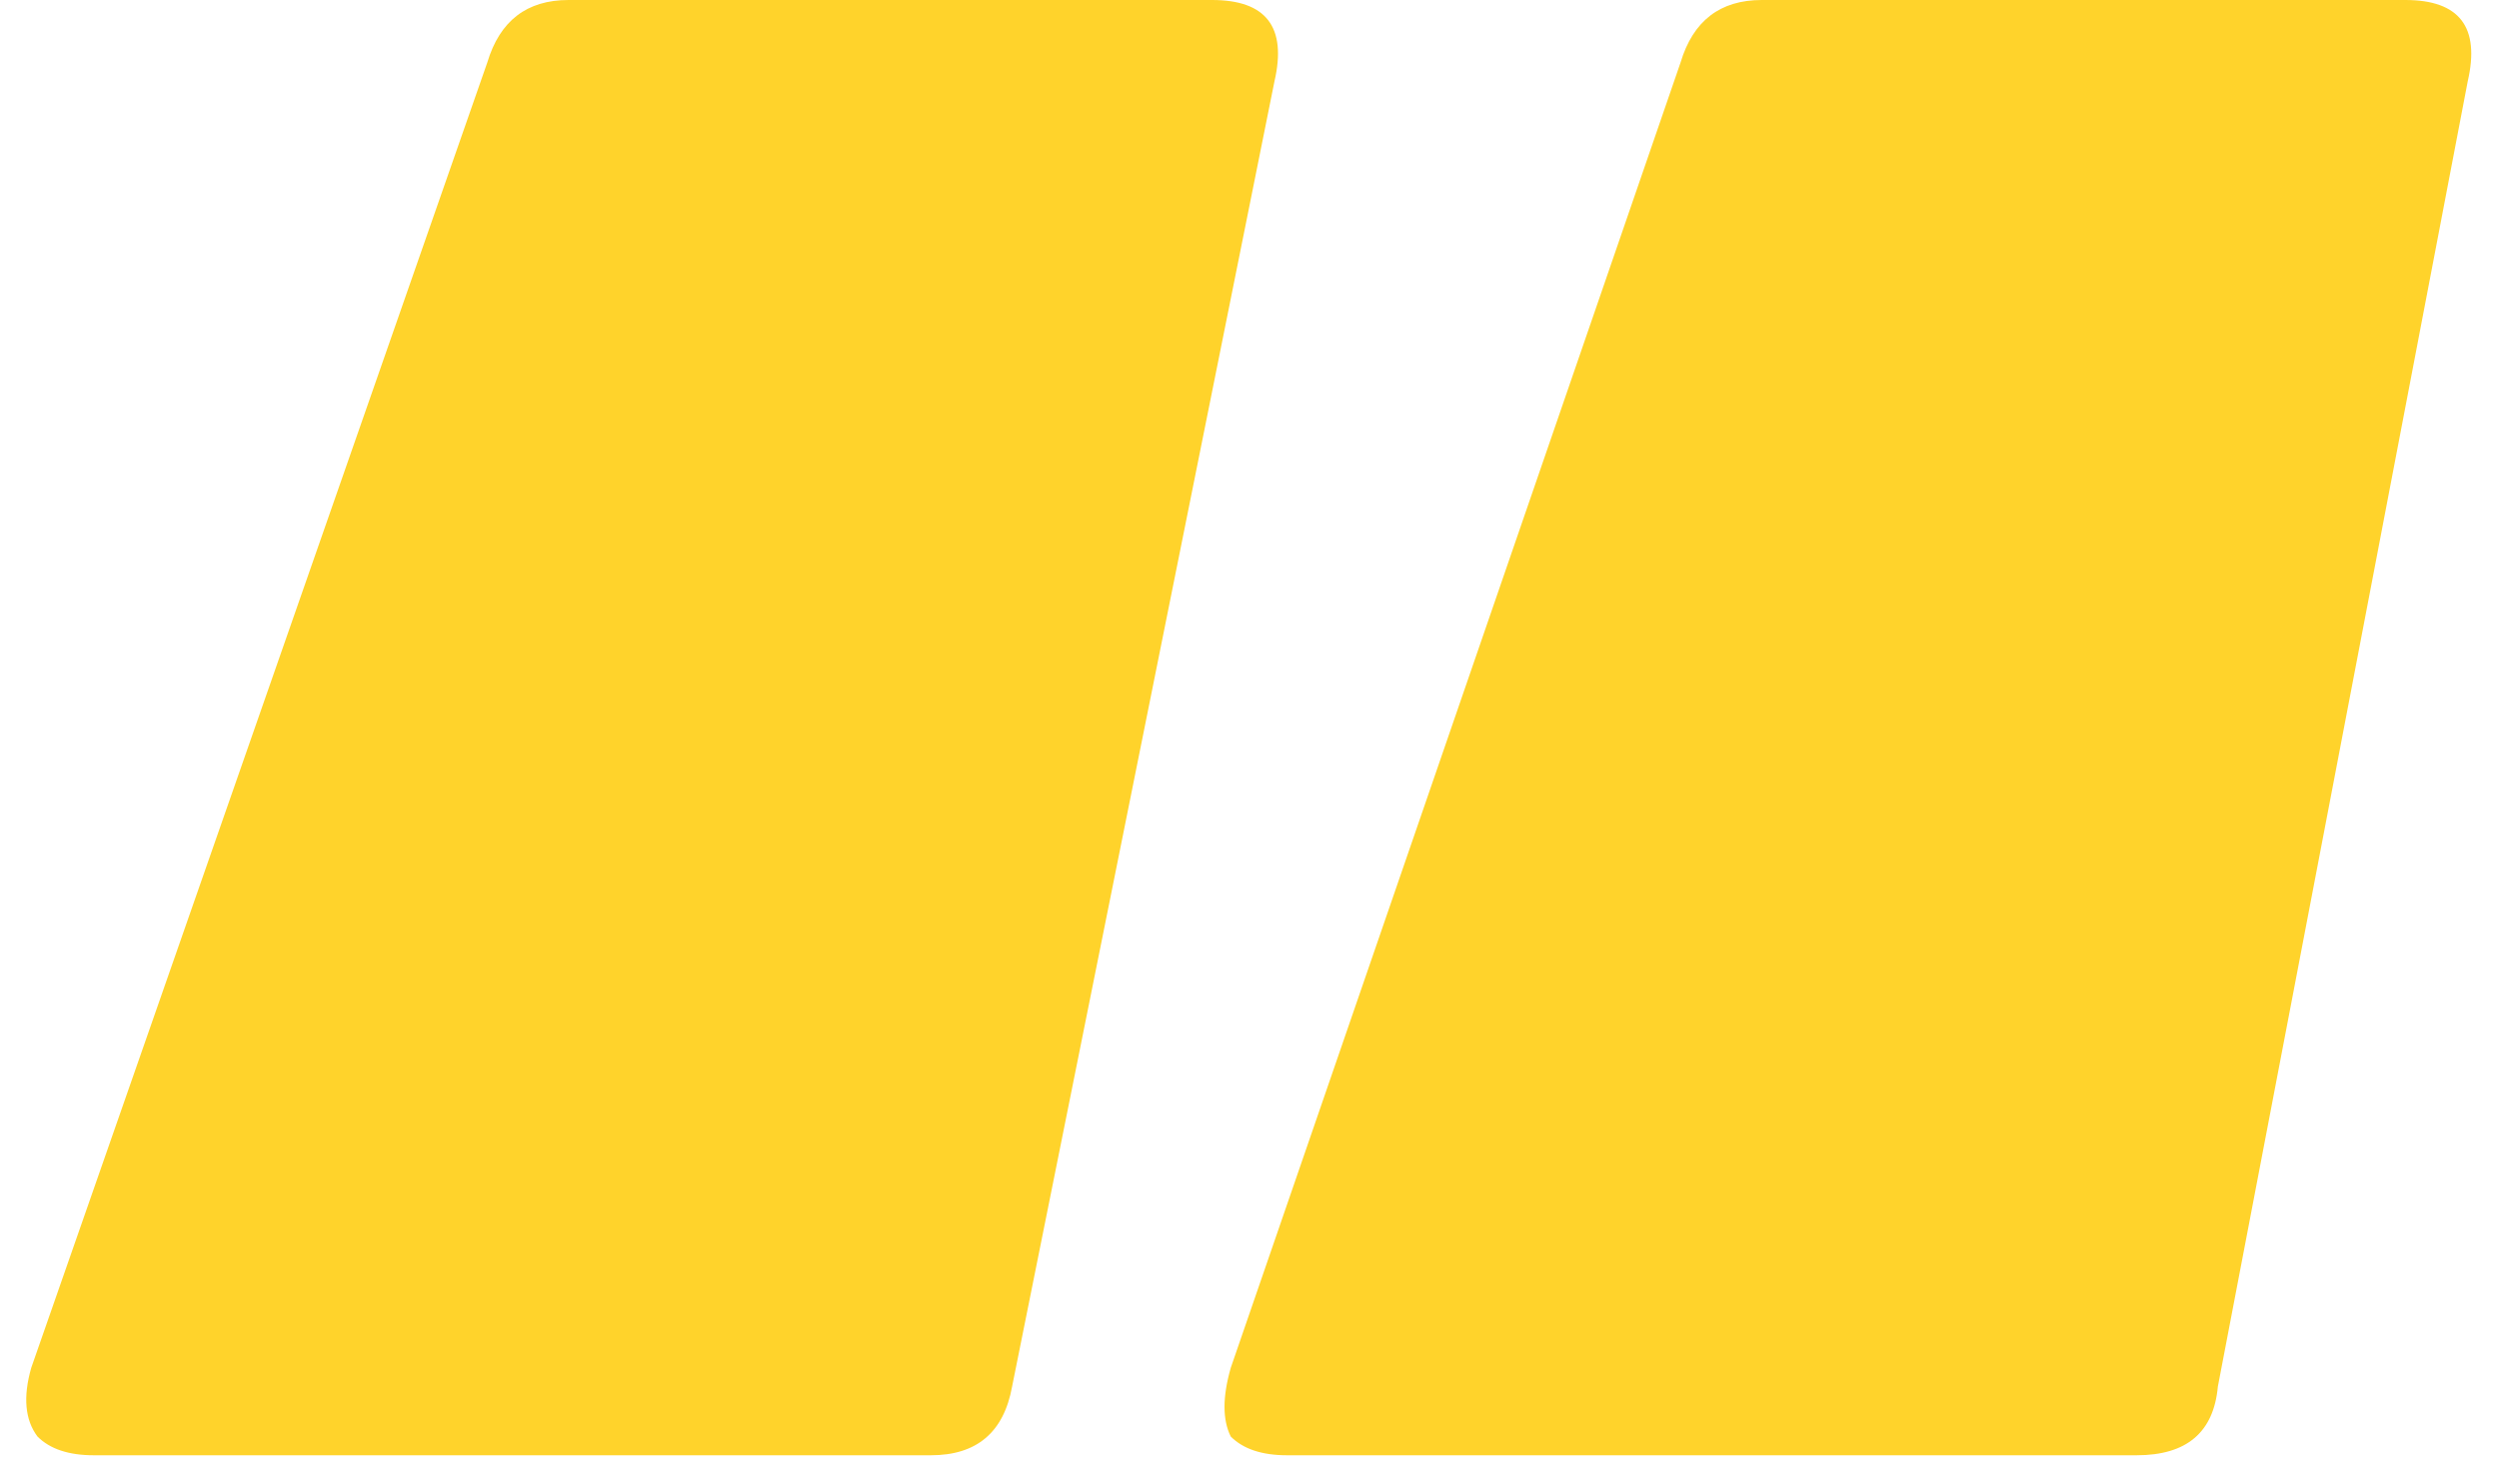
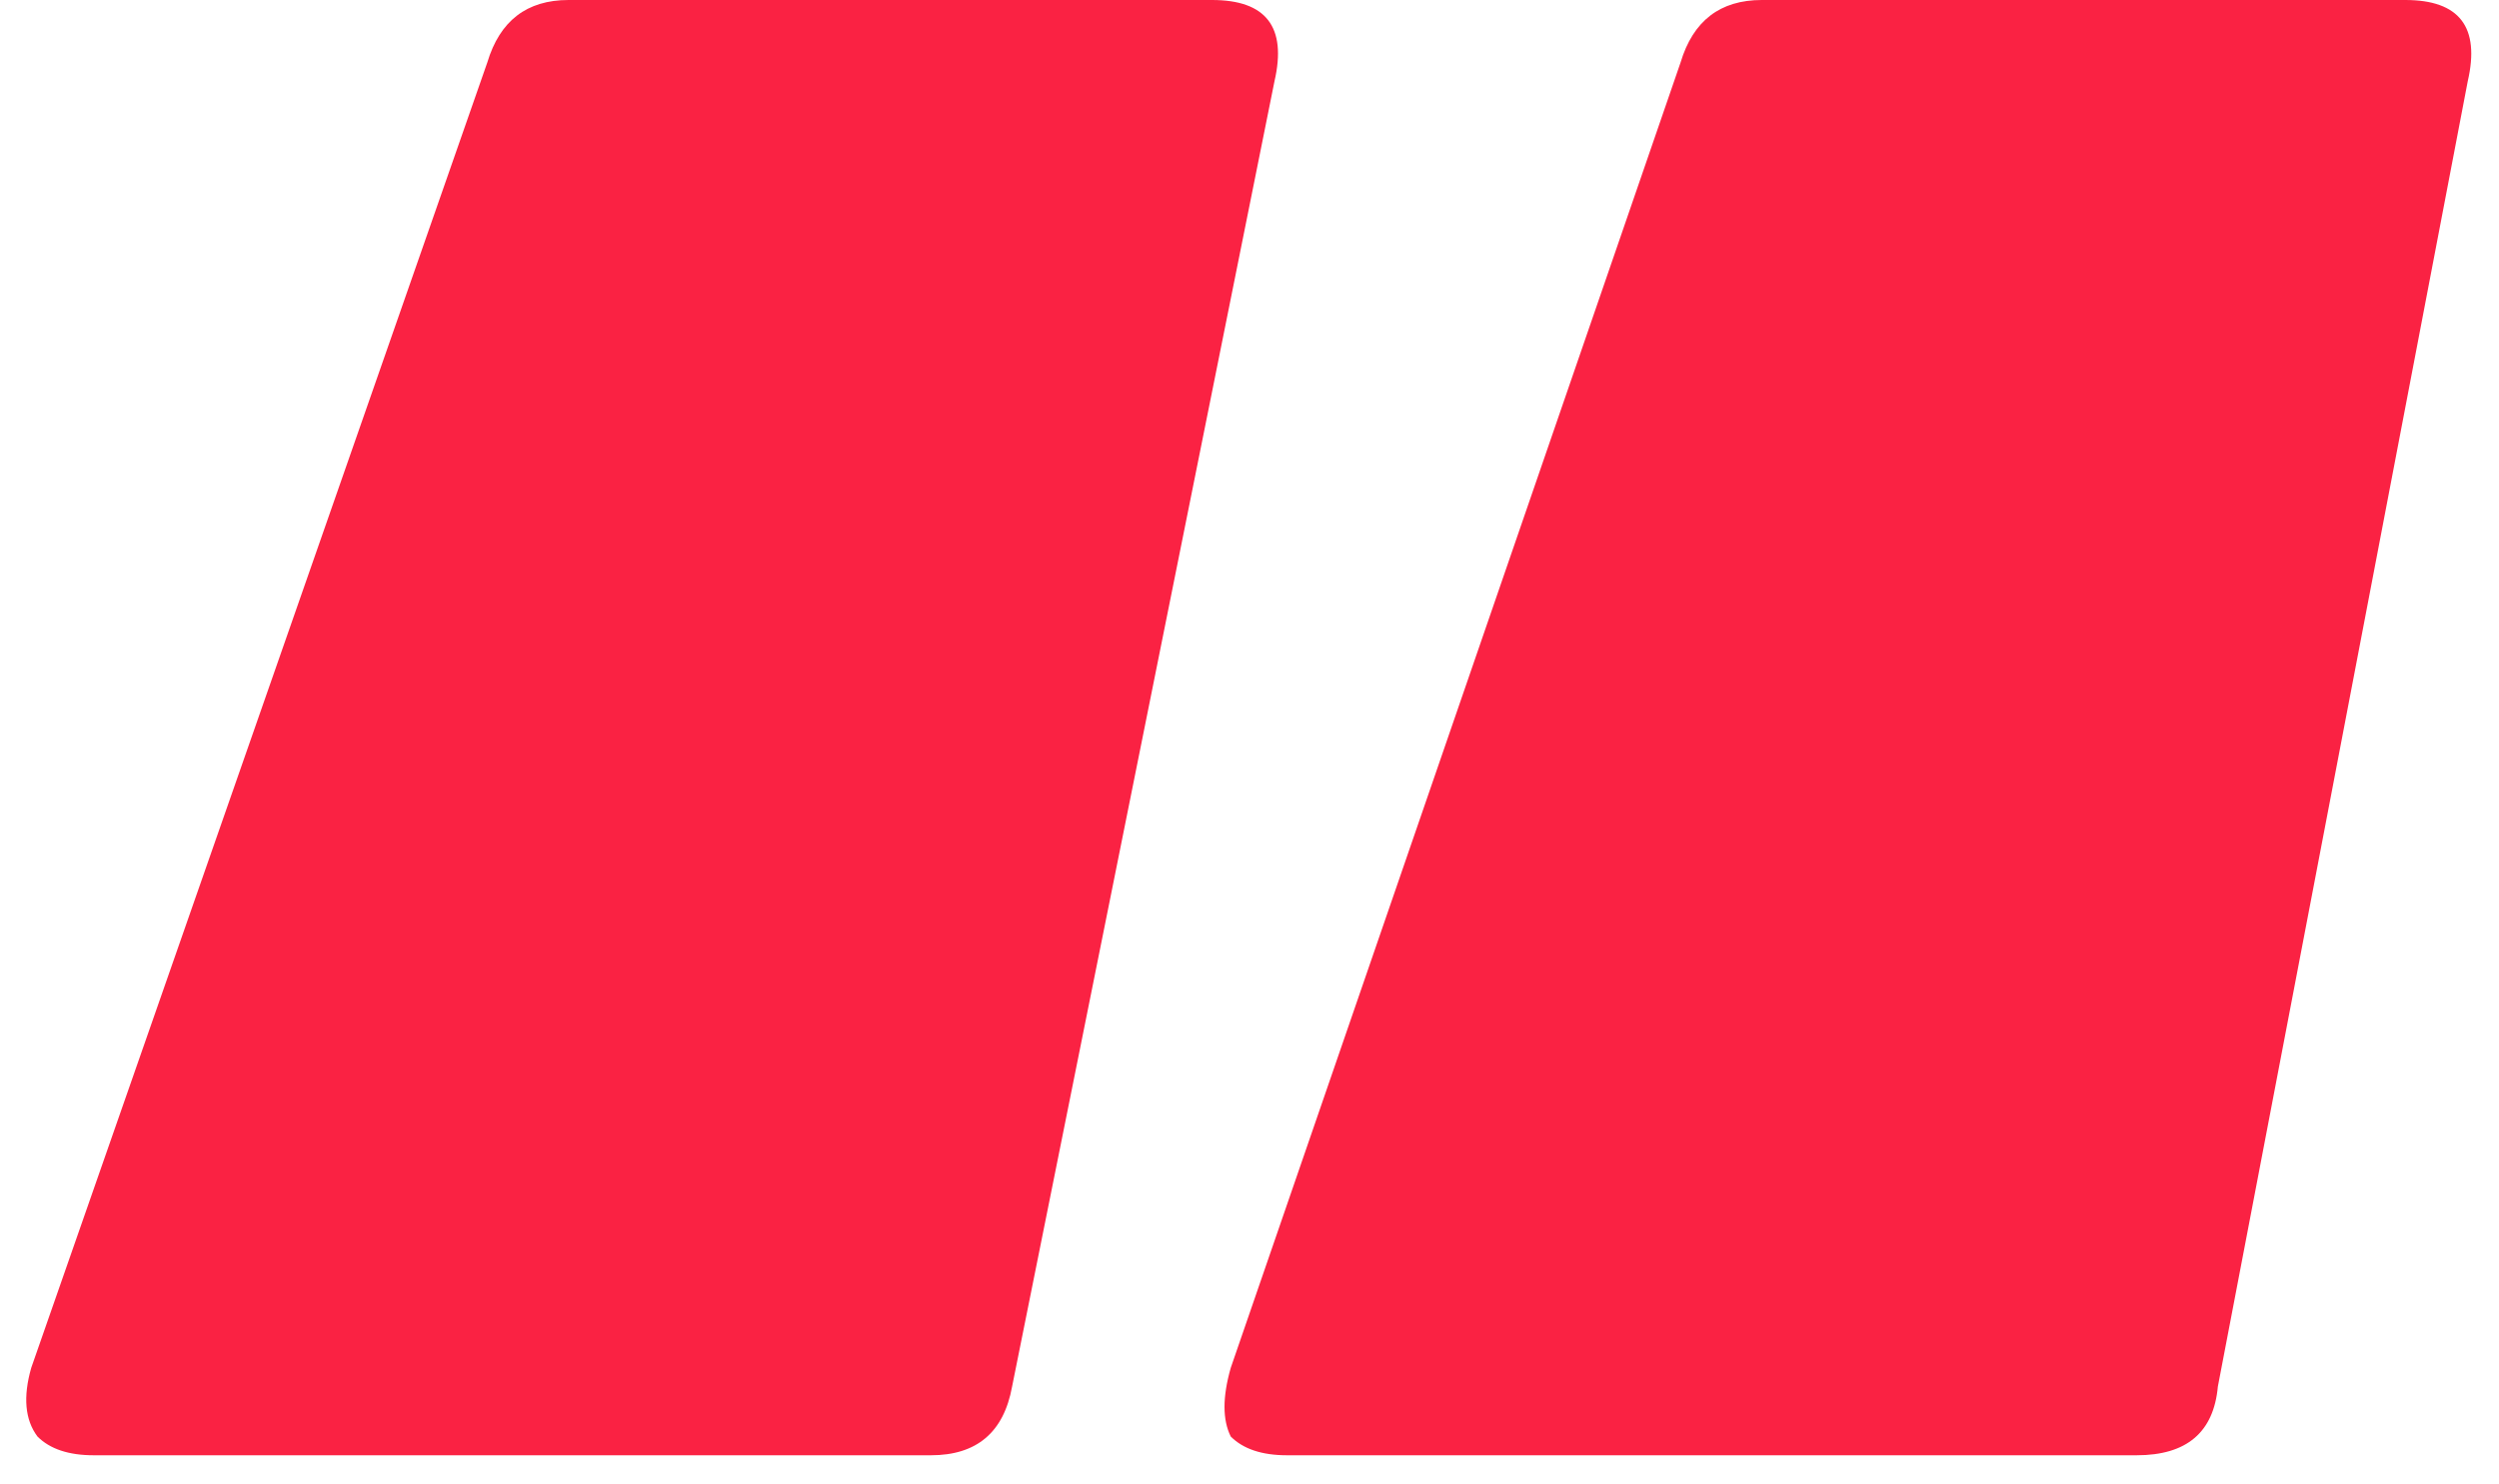
<svg xmlns="http://www.w3.org/2000/svg" width="64" height="38" viewBox="0 0 64 38" fill="none">
-   <path d="M2.4 37.28C1.76 37.28 1.28 37.12 0.96 36.8C0.64 36.373 0.587 35.787 0.8 35.04L12.48 1.6C12.8 0.533 13.493 -7.62939e-06 14.56 -7.62939e-06H31.04C32.427 -7.62939e-06 32.96 0.693 32.64 2.08L25.92 35.52C25.707 36.693 25.013 37.28 23.84 37.28H2.4ZM32.96 37.28C32.32 37.28 31.84 37.12 31.52 36.8C31.307 36.373 31.307 35.787 31.52 35.04L43.04 1.6C43.36 0.533 44.053 -7.62939e-06 45.12 -7.62939e-06H61.6C62.987 -7.62939e-06 63.52 0.693 63.2 2.08L56.8 35.52C56.693 36.693 56 37.28 54.72 37.28H32.96Z" fill="#FFD32B" />
+   <path d="M2.4 37.28C1.76 37.28 1.28 37.12 0.96 36.8C0.64 36.373 0.587 35.787 0.8 35.04L12.48 1.6C12.8 0.533 13.493 -7.62939e-06 14.56 -7.62939e-06H31.04C32.427 -7.62939e-06 32.96 0.693 32.64 2.08L25.92 35.52C25.707 36.693 25.013 37.28 23.84 37.28H2.4ZM32.96 37.28C32.32 37.28 31.84 37.12 31.52 36.8C31.307 36.373 31.307 35.787 31.52 35.04L43.04 1.6C43.36 0.533 44.053 -7.62939e-06 45.12 -7.62939e-06H61.6C62.987 -7.62939e-06 63.52 0.693 63.2 2.08L56.8 35.52C56.693 36.693 56 37.28 54.72 37.28H32.96Z" fill="#FA2243" />
</svg>
